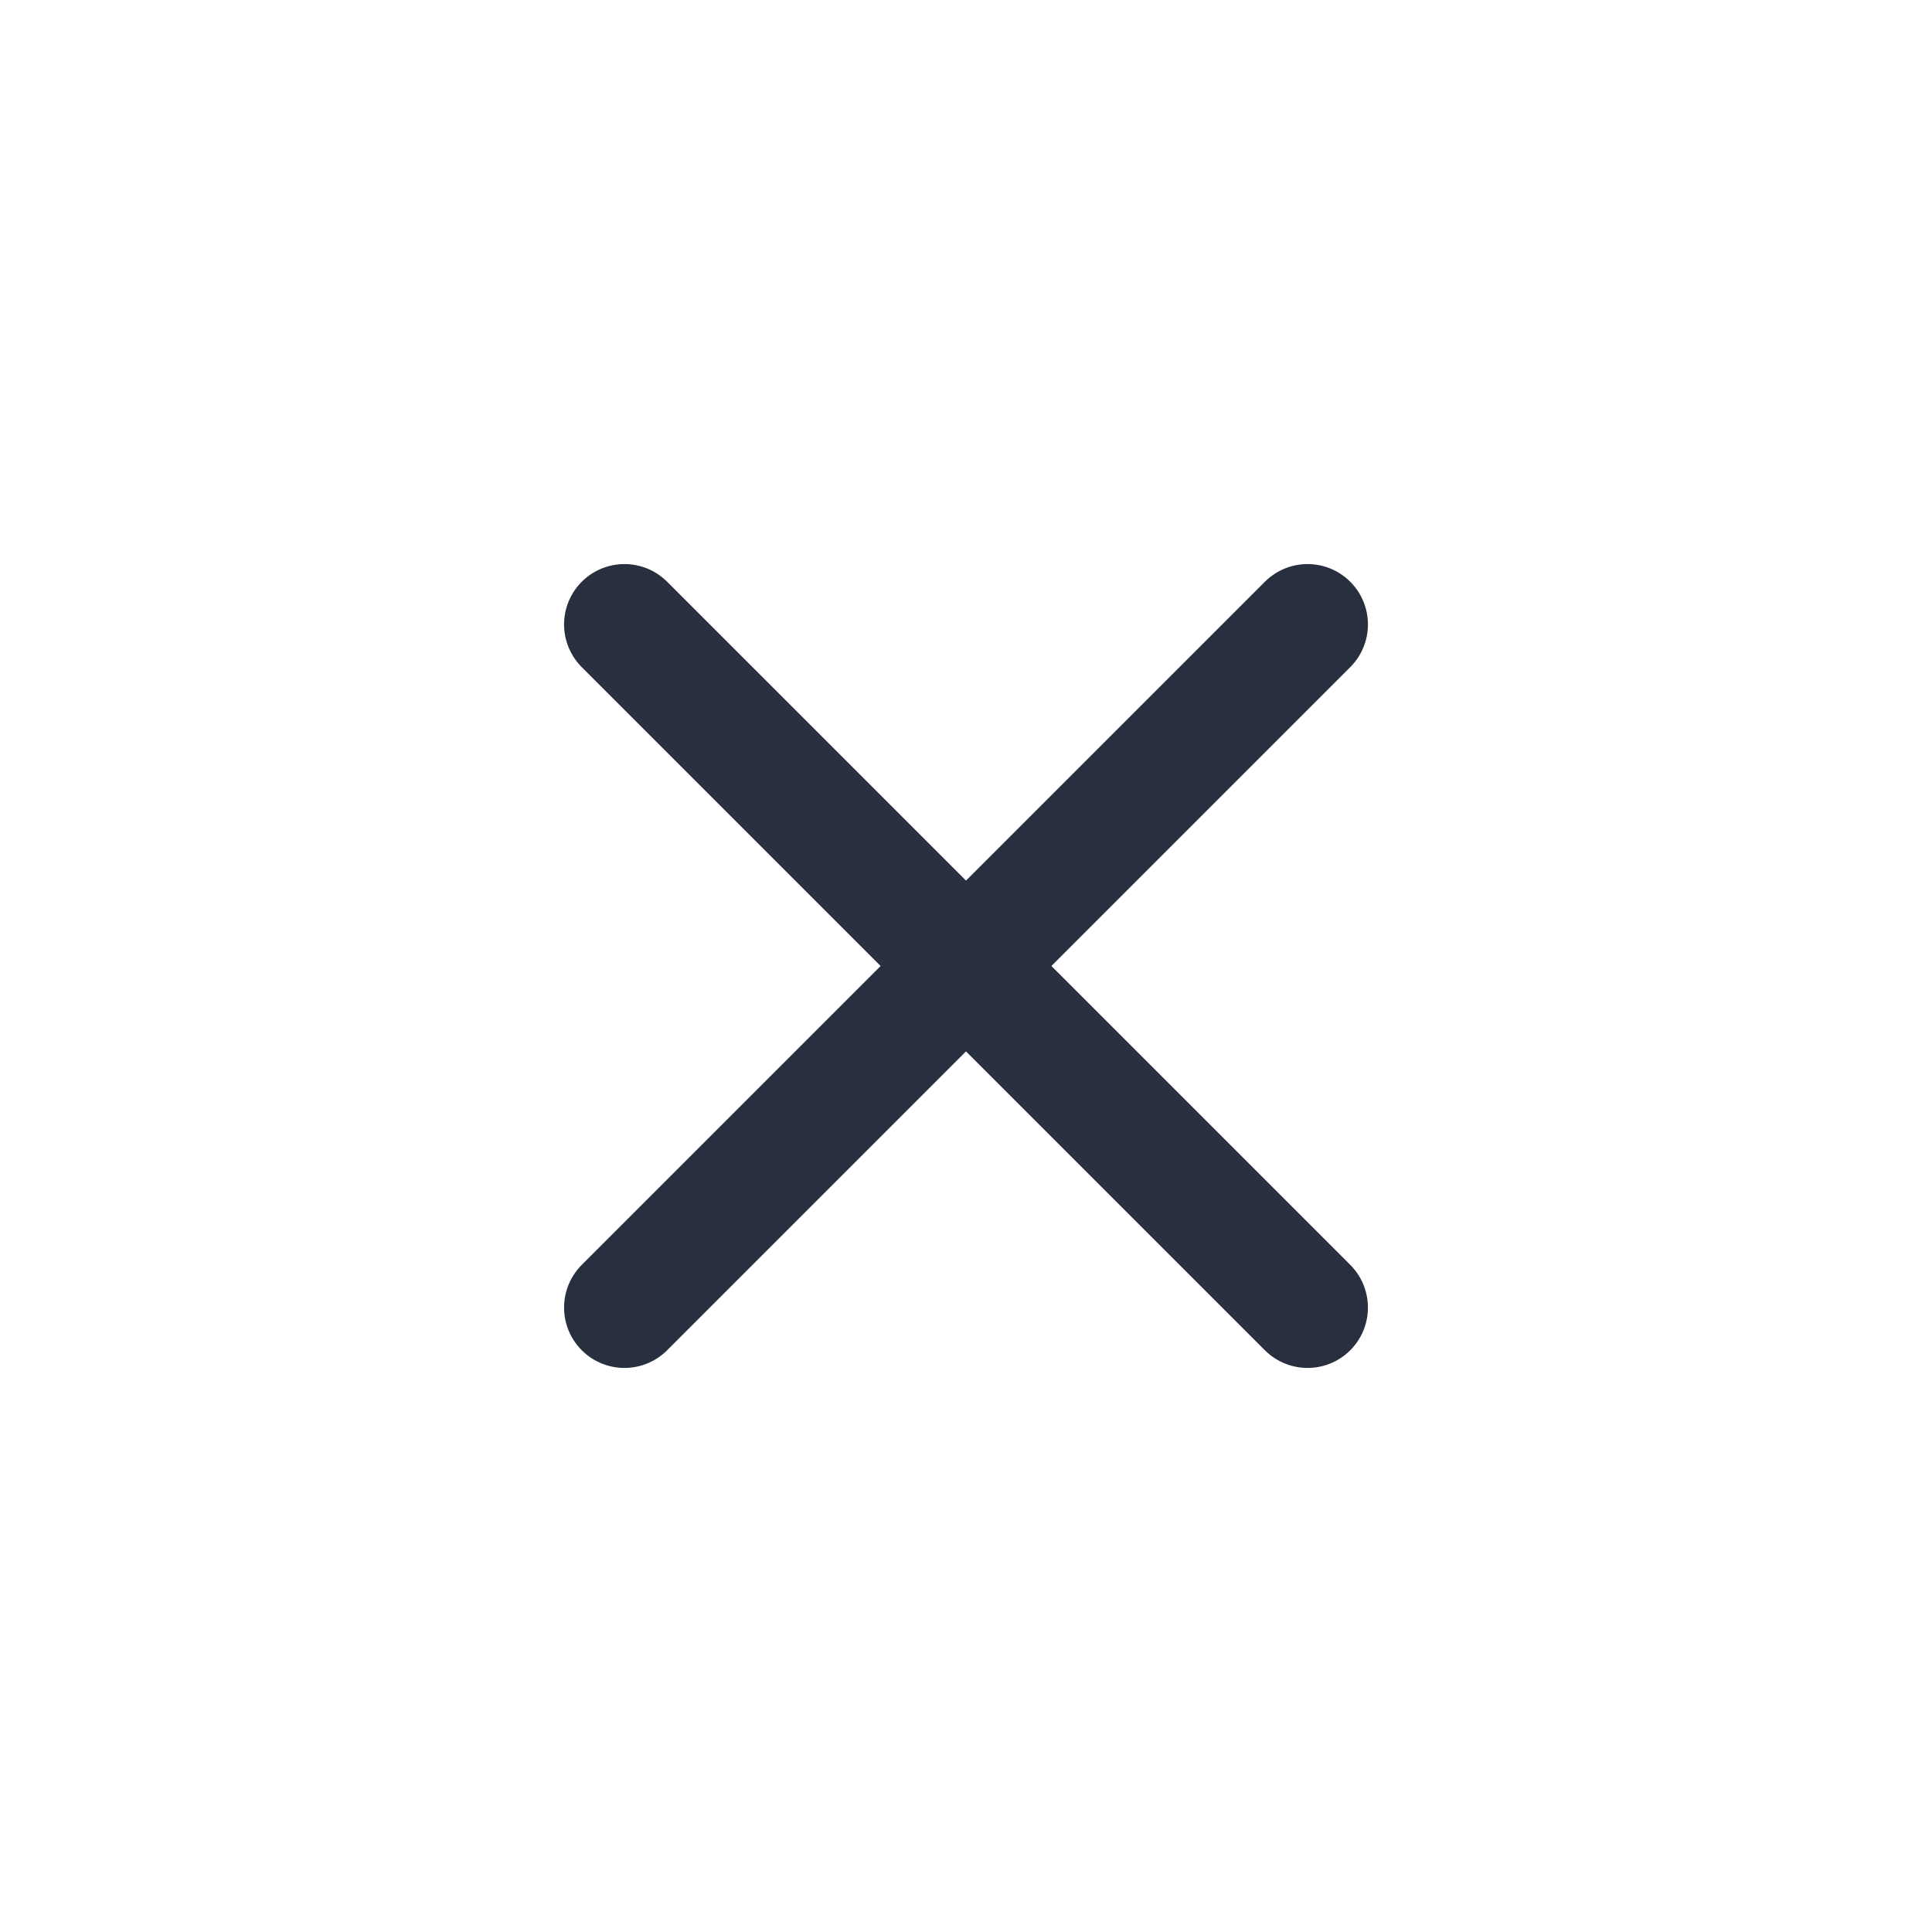
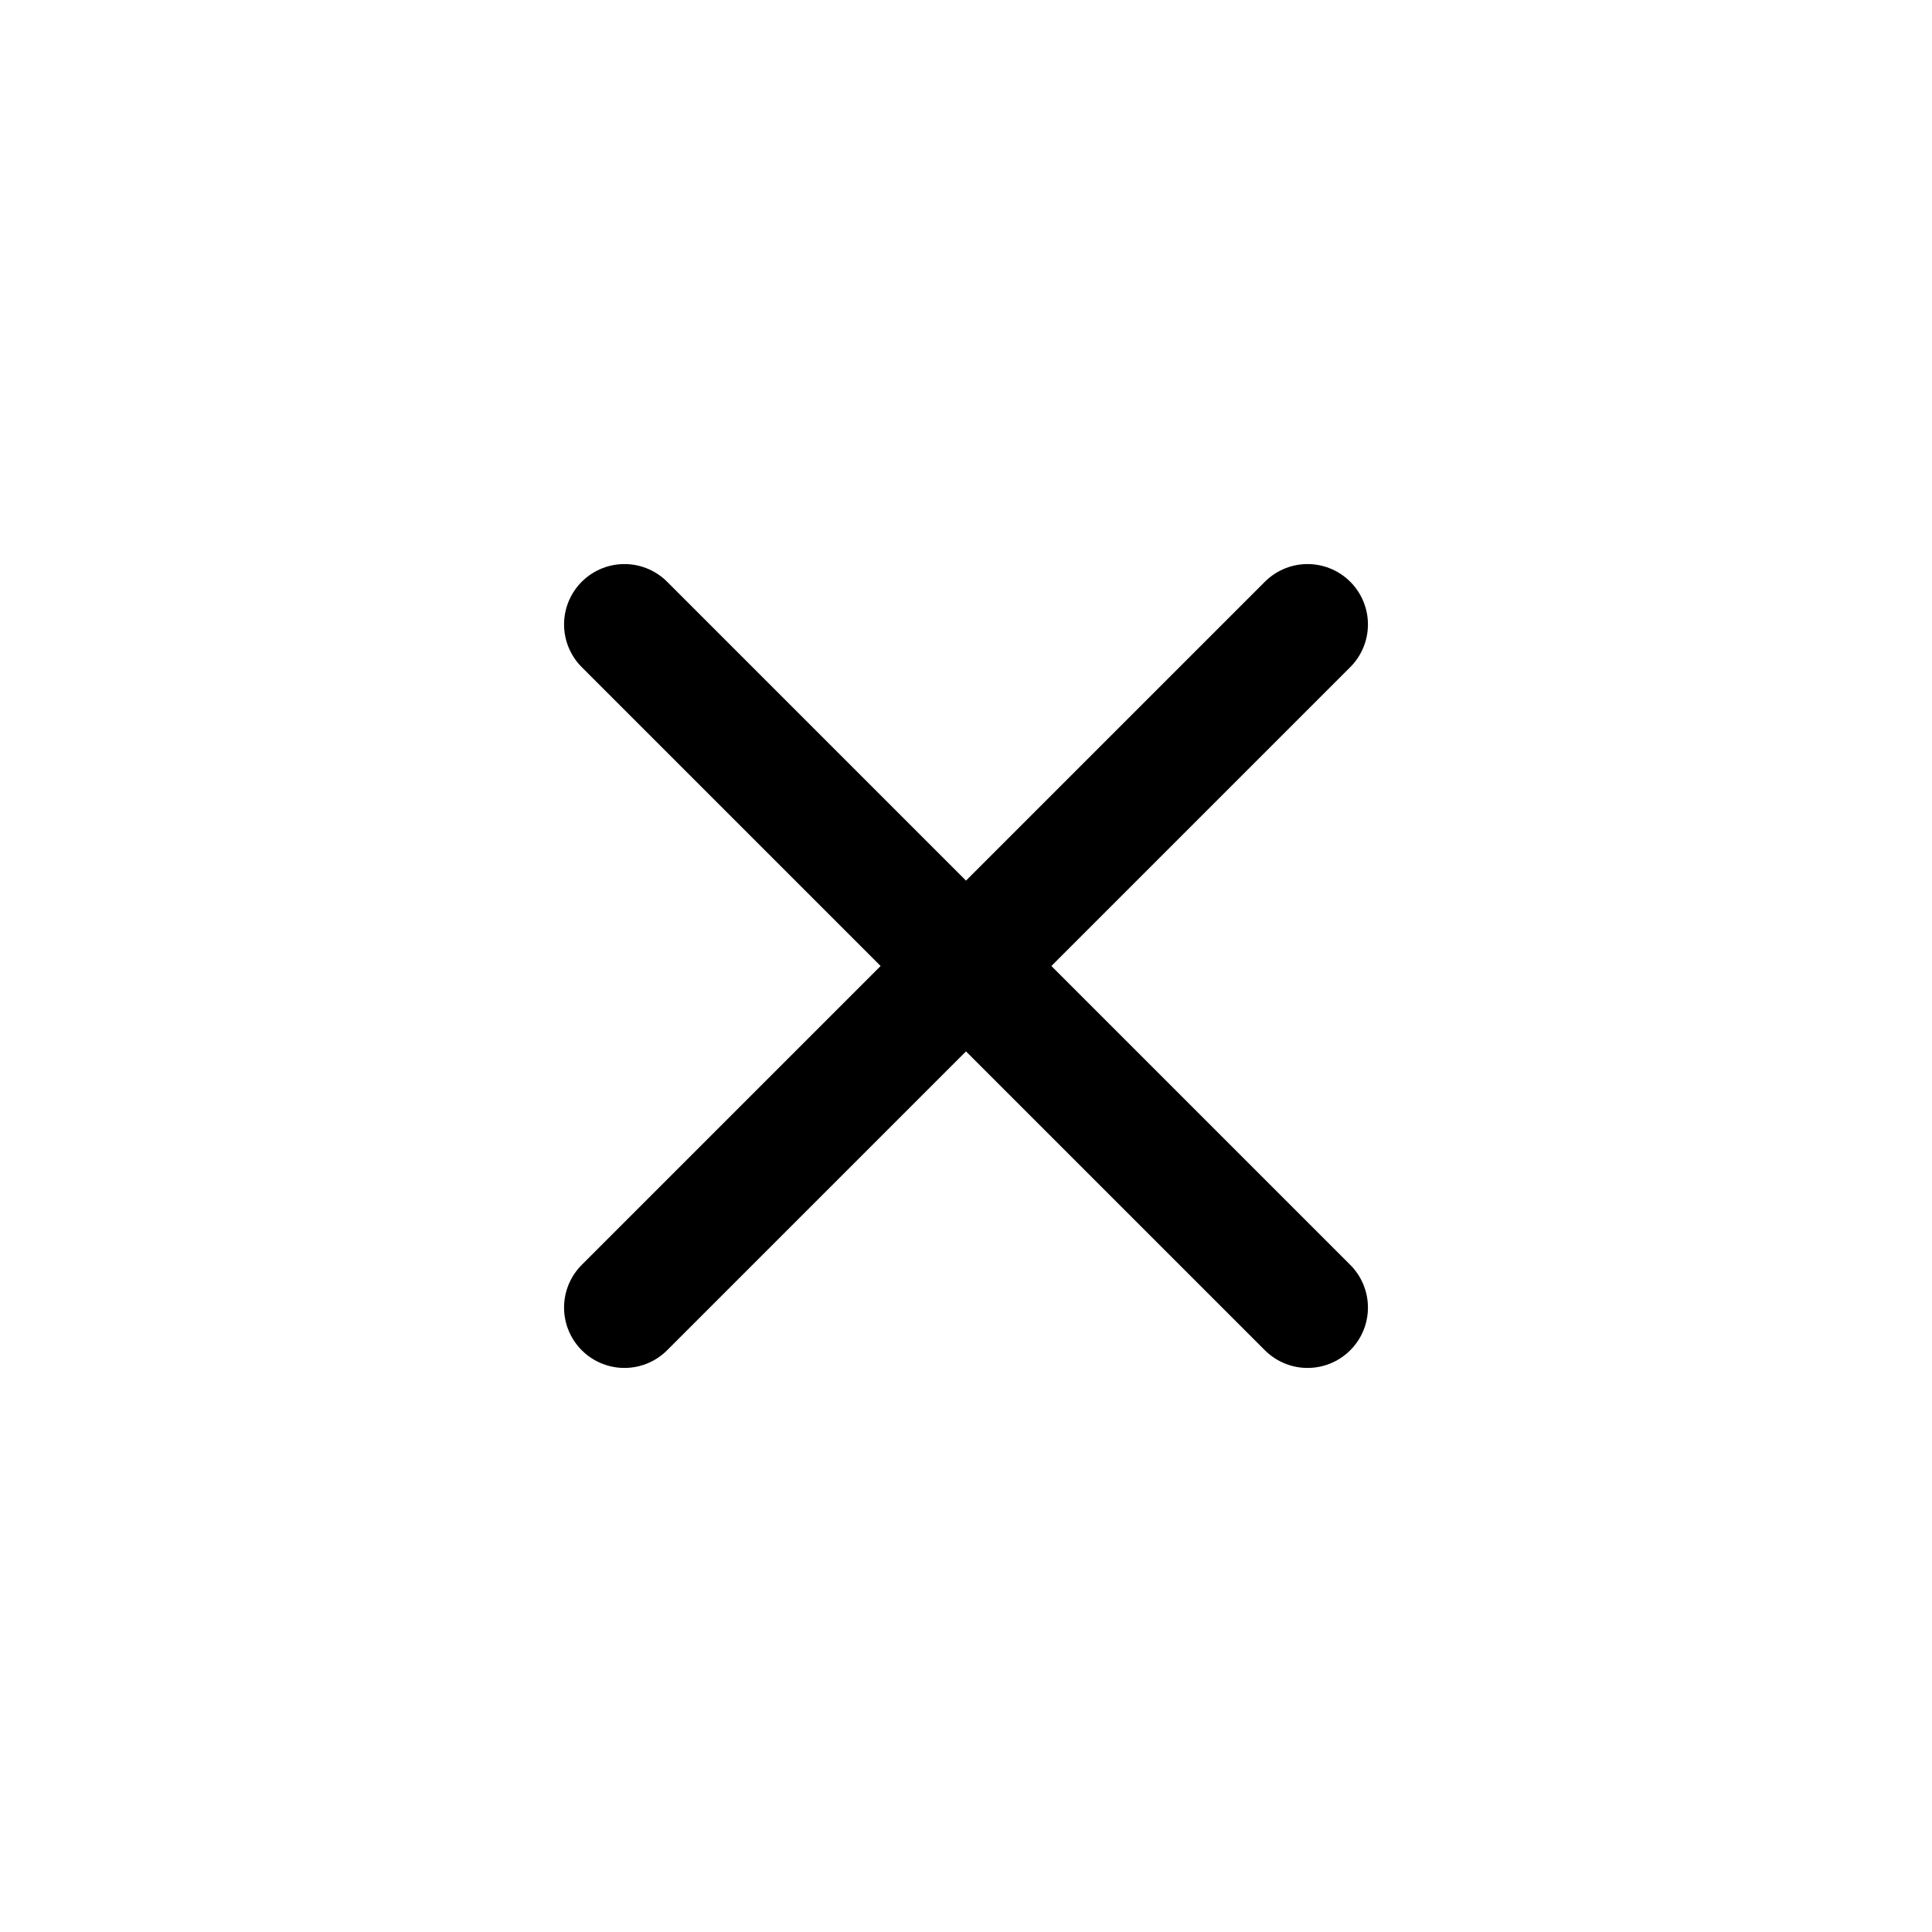
<svg xmlns="http://www.w3.org/2000/svg" width="24" height="24" viewBox="0 0 24 24" fill="none">
-   <path d="M16.243 7.757L7.757 16.243M16.243 16.243L7.757 7.757" stroke="#28303F" stroke-width="1.5" stroke-linecap="round" stroke-linejoin="round" />
+   <path d="M16.243 7.757L7.757 16.243M16.243 16.243L7.757 7.757" stroke="currentColor" stroke-width="1.5" stroke-linecap="round" stroke-linejoin="round" />
</svg>
